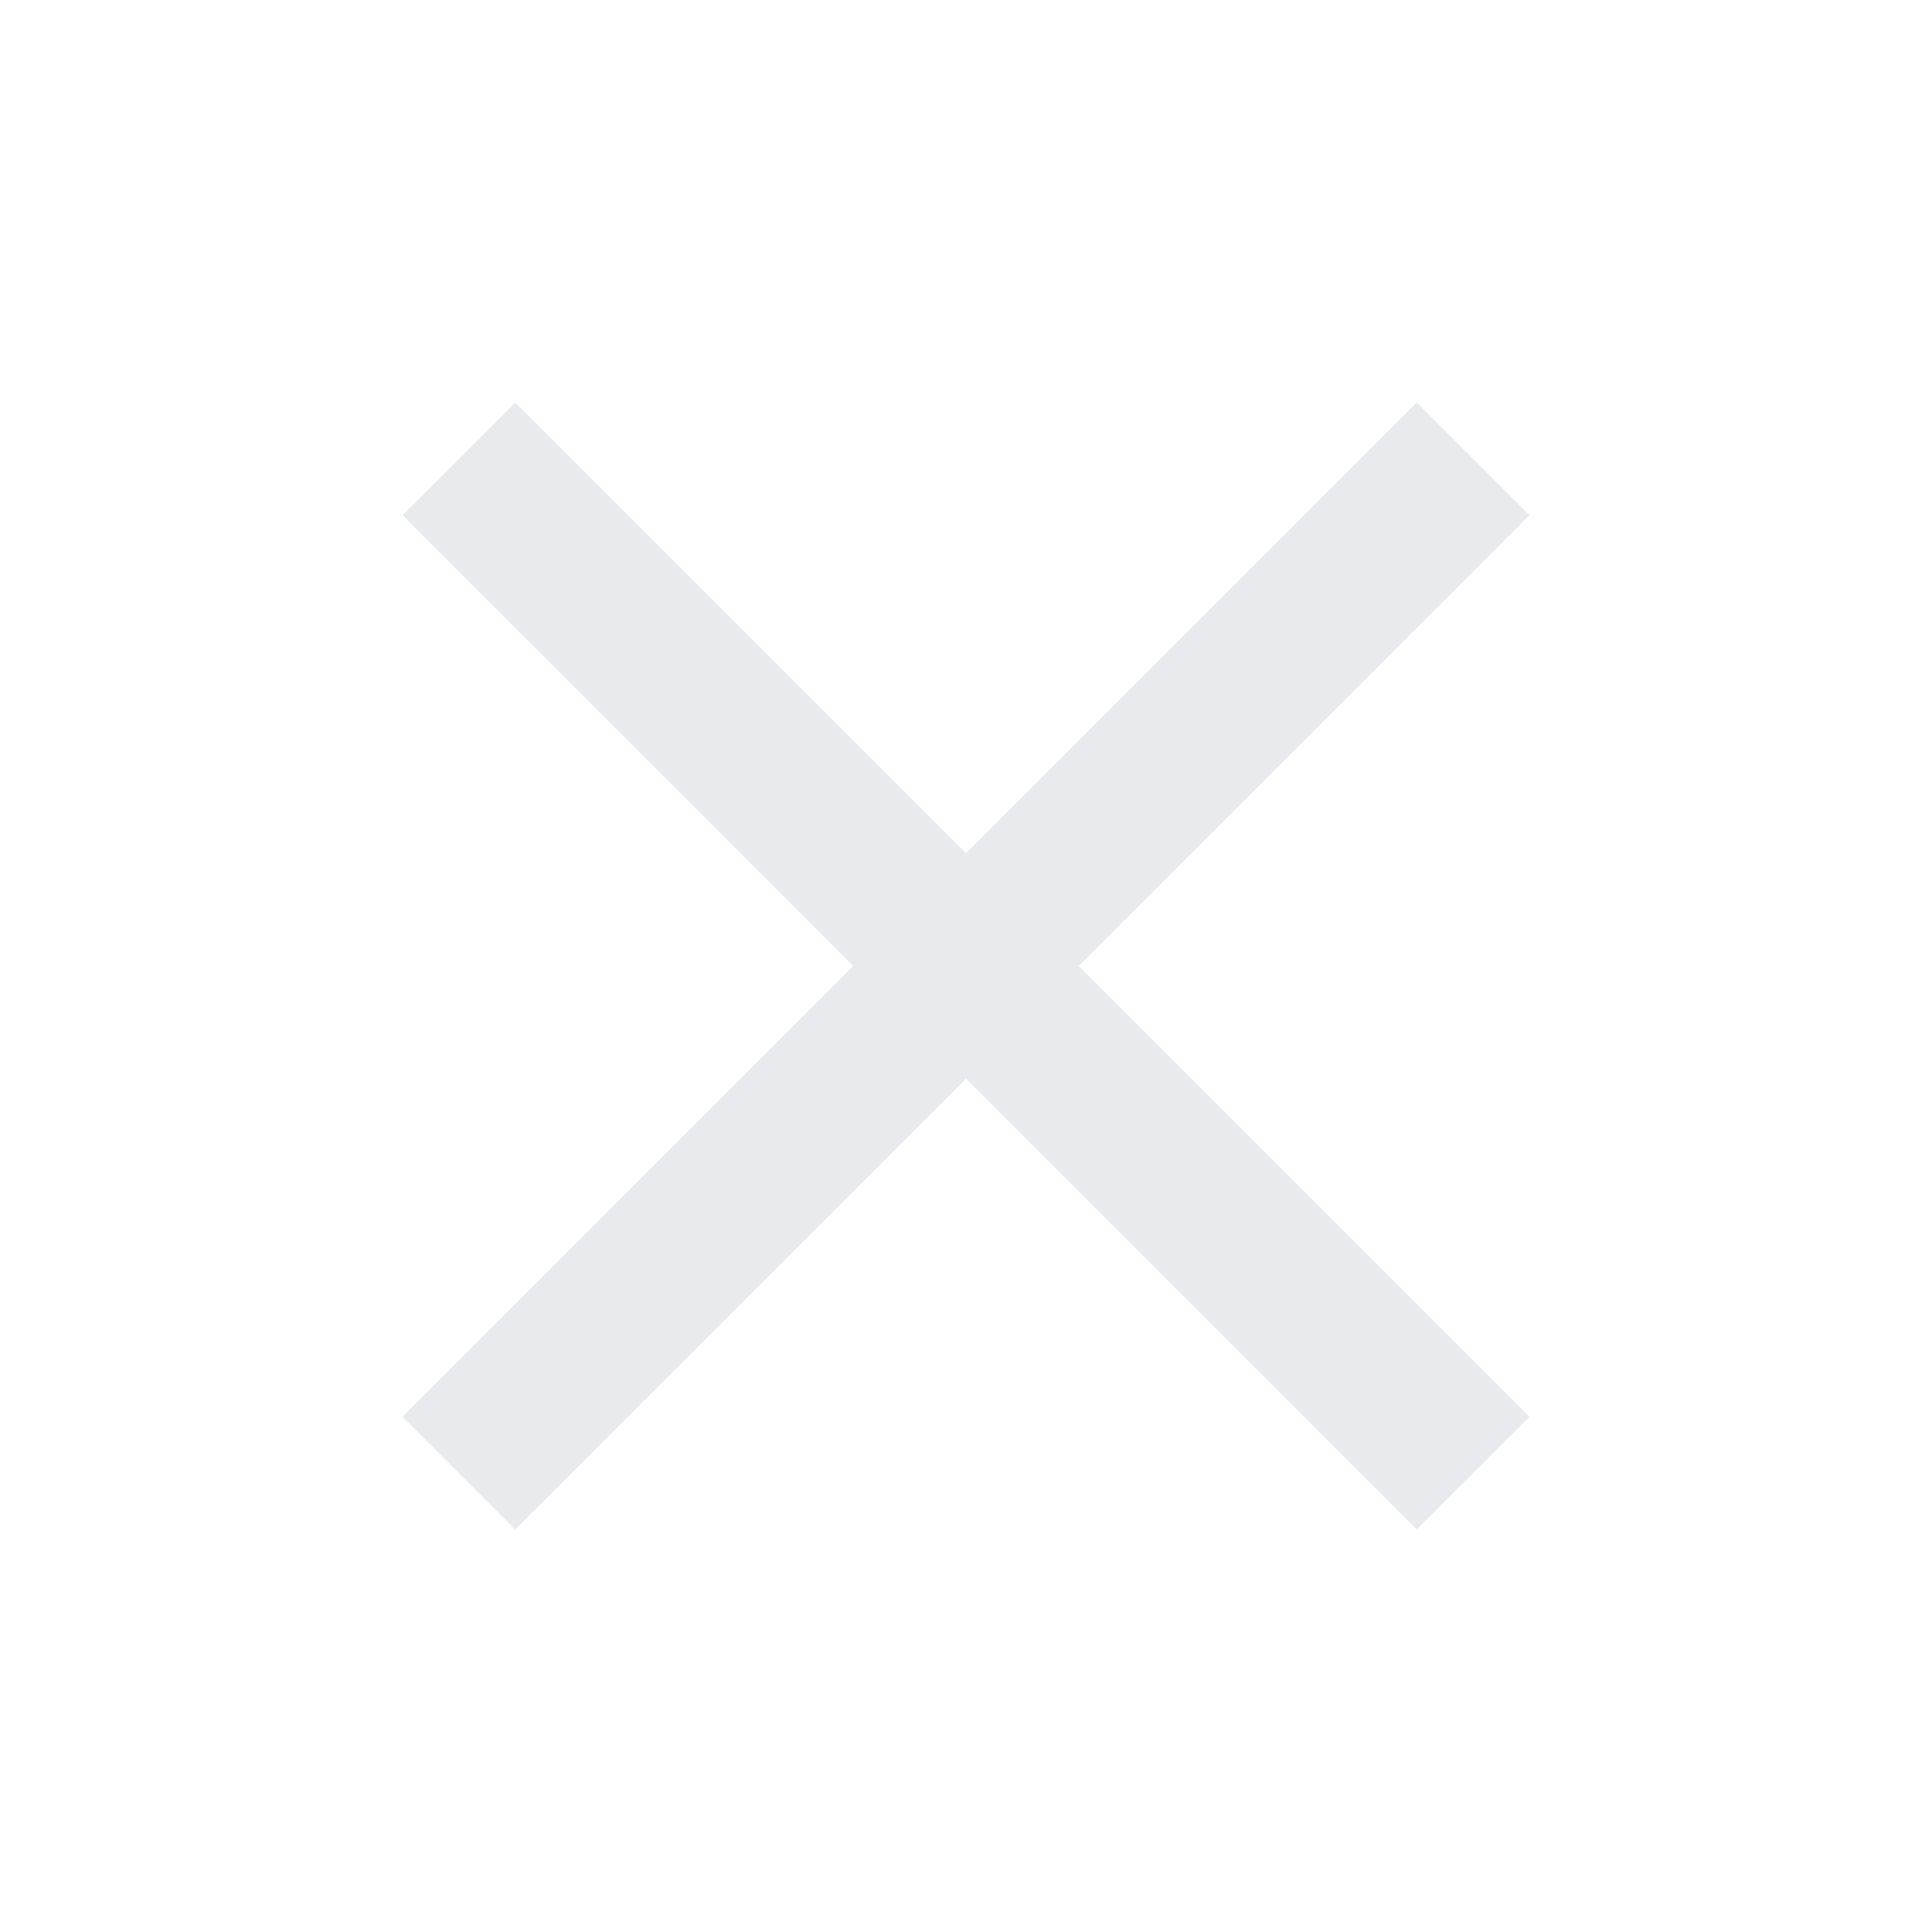
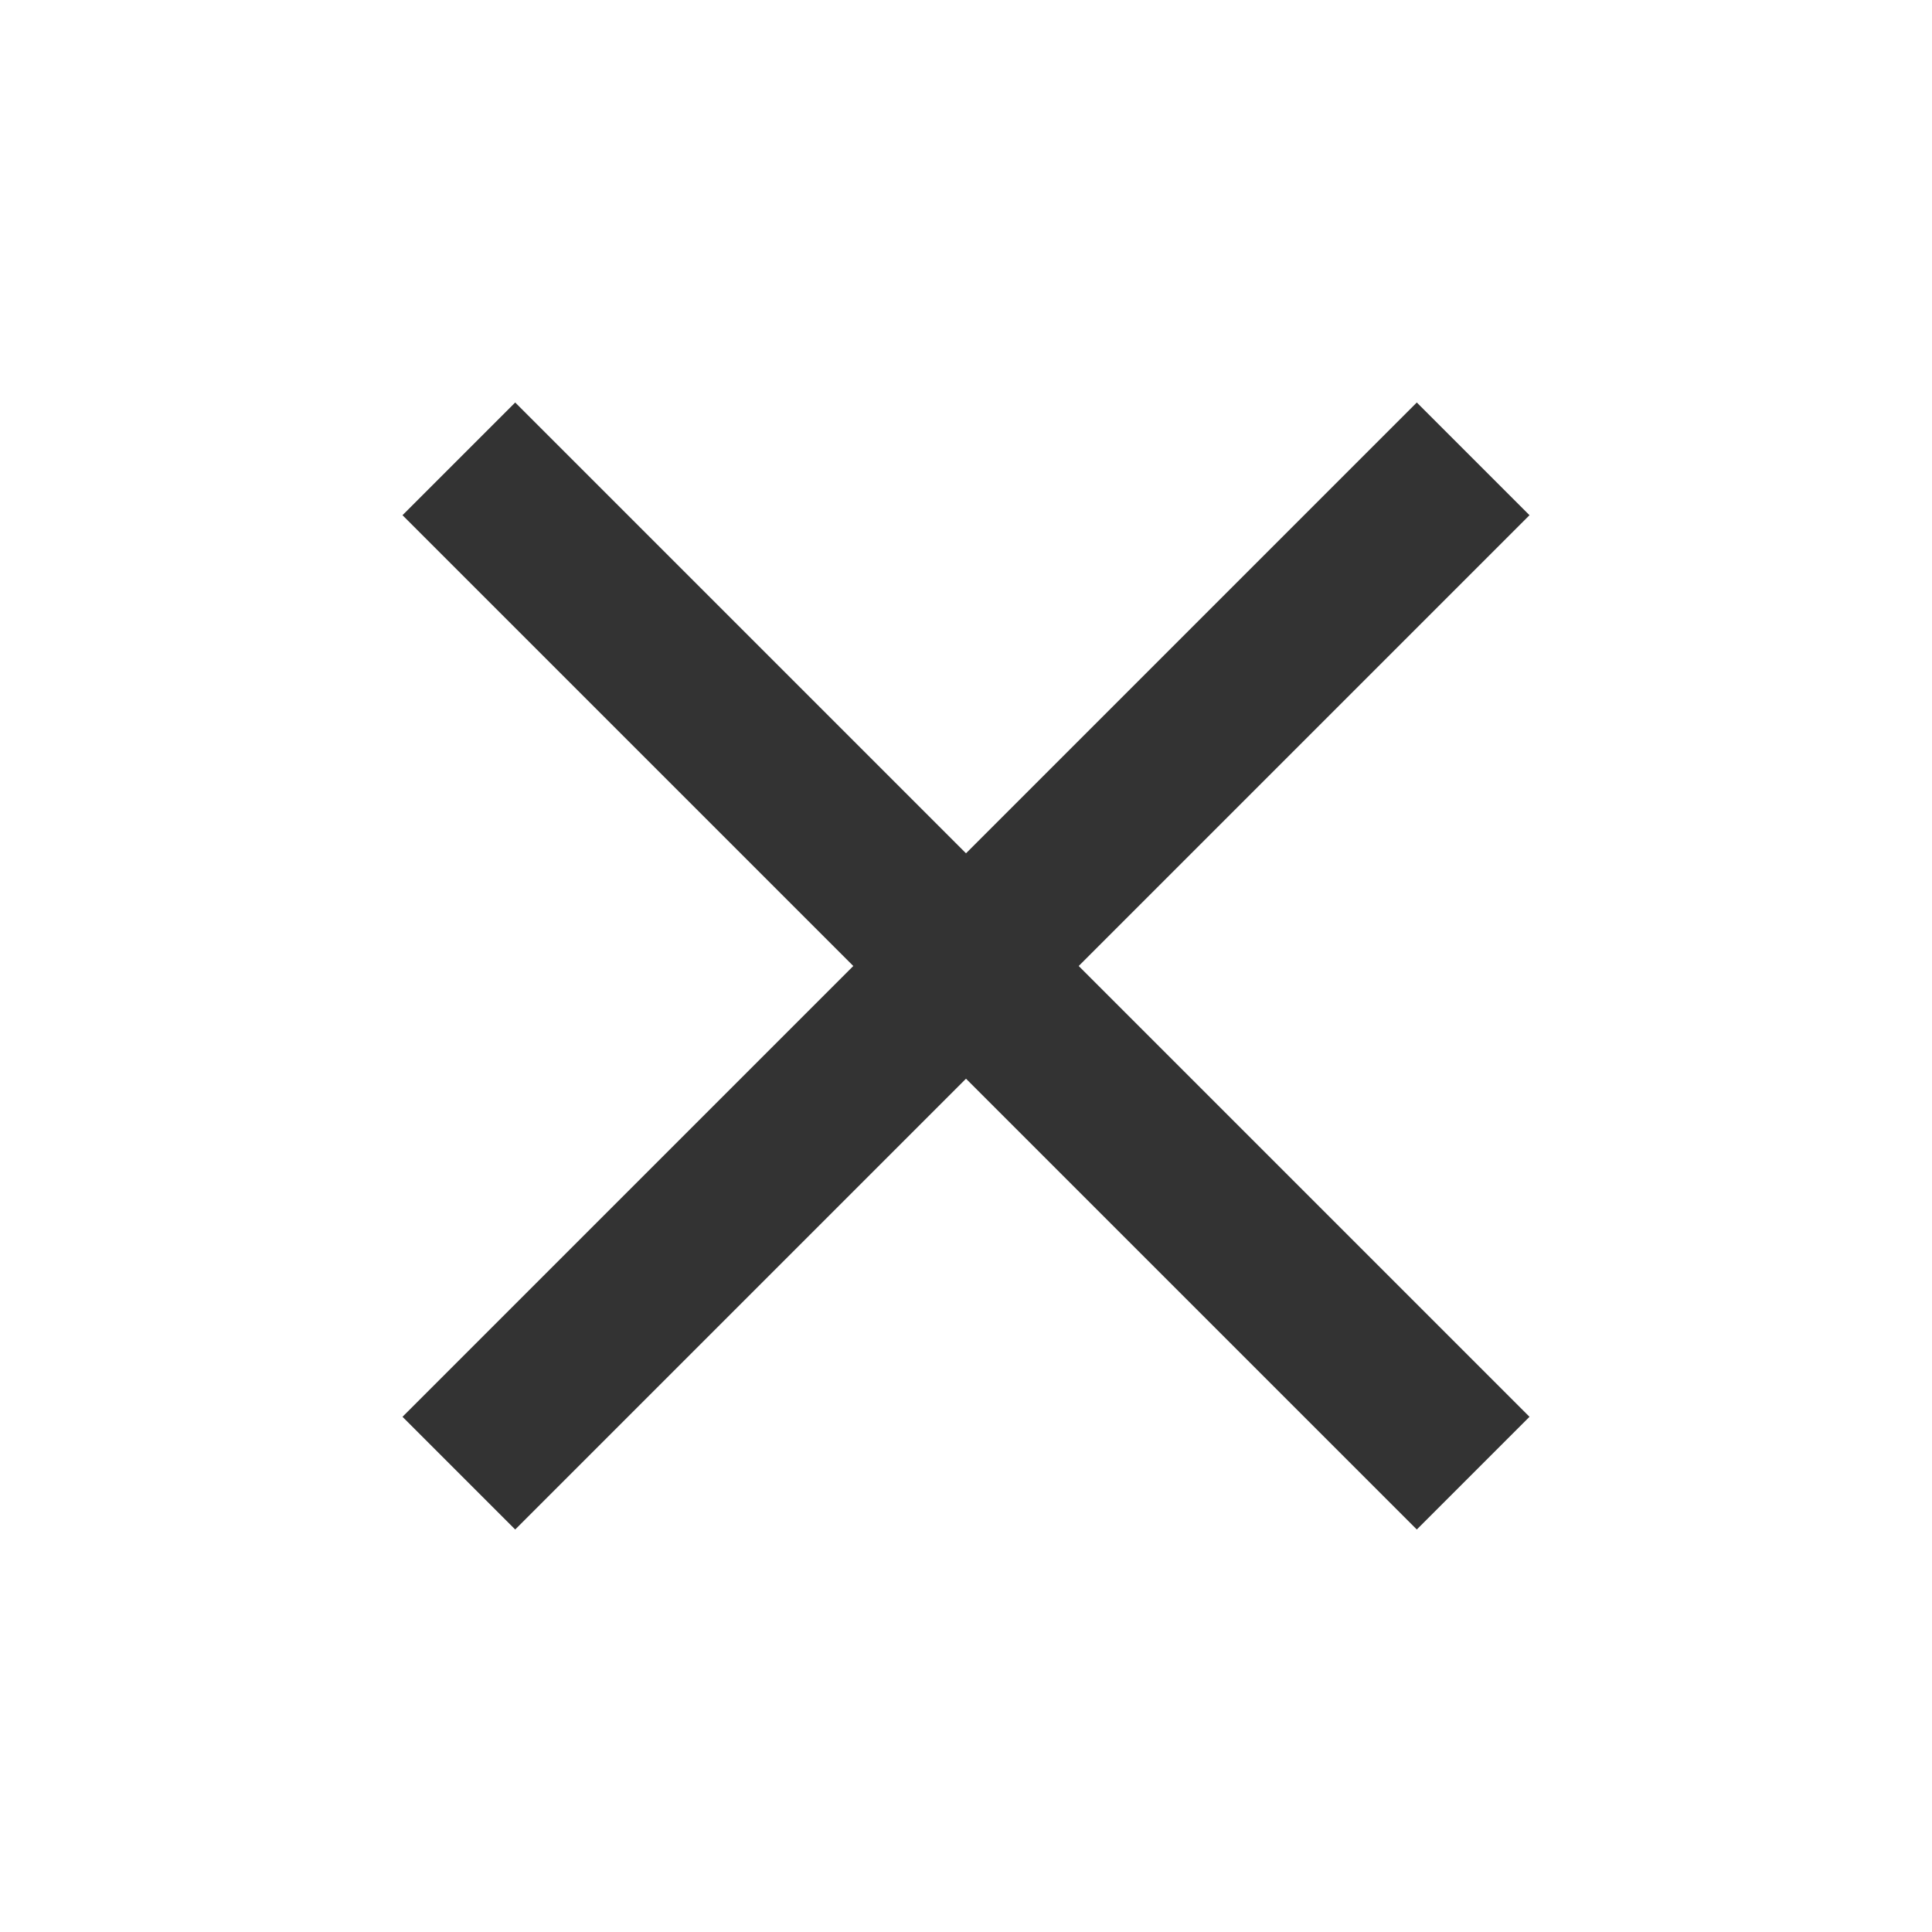
- <svg xmlns="http://www.w3.org/2000/svg" height="24px" viewBox="0 -960 960 960" width="24px" fill="#e8eaed">
+ <svg xmlns="http://www.w3.org/2000/svg" height="24px" viewBox="0 -960 960 960" width="24px" fill="#333">
  <path d="m256-200-56-56 224-224-224-224 56-56 224 224 224-224 56 56-224 224 224 224-56 56-224-224-224 224Z" />
</svg>
